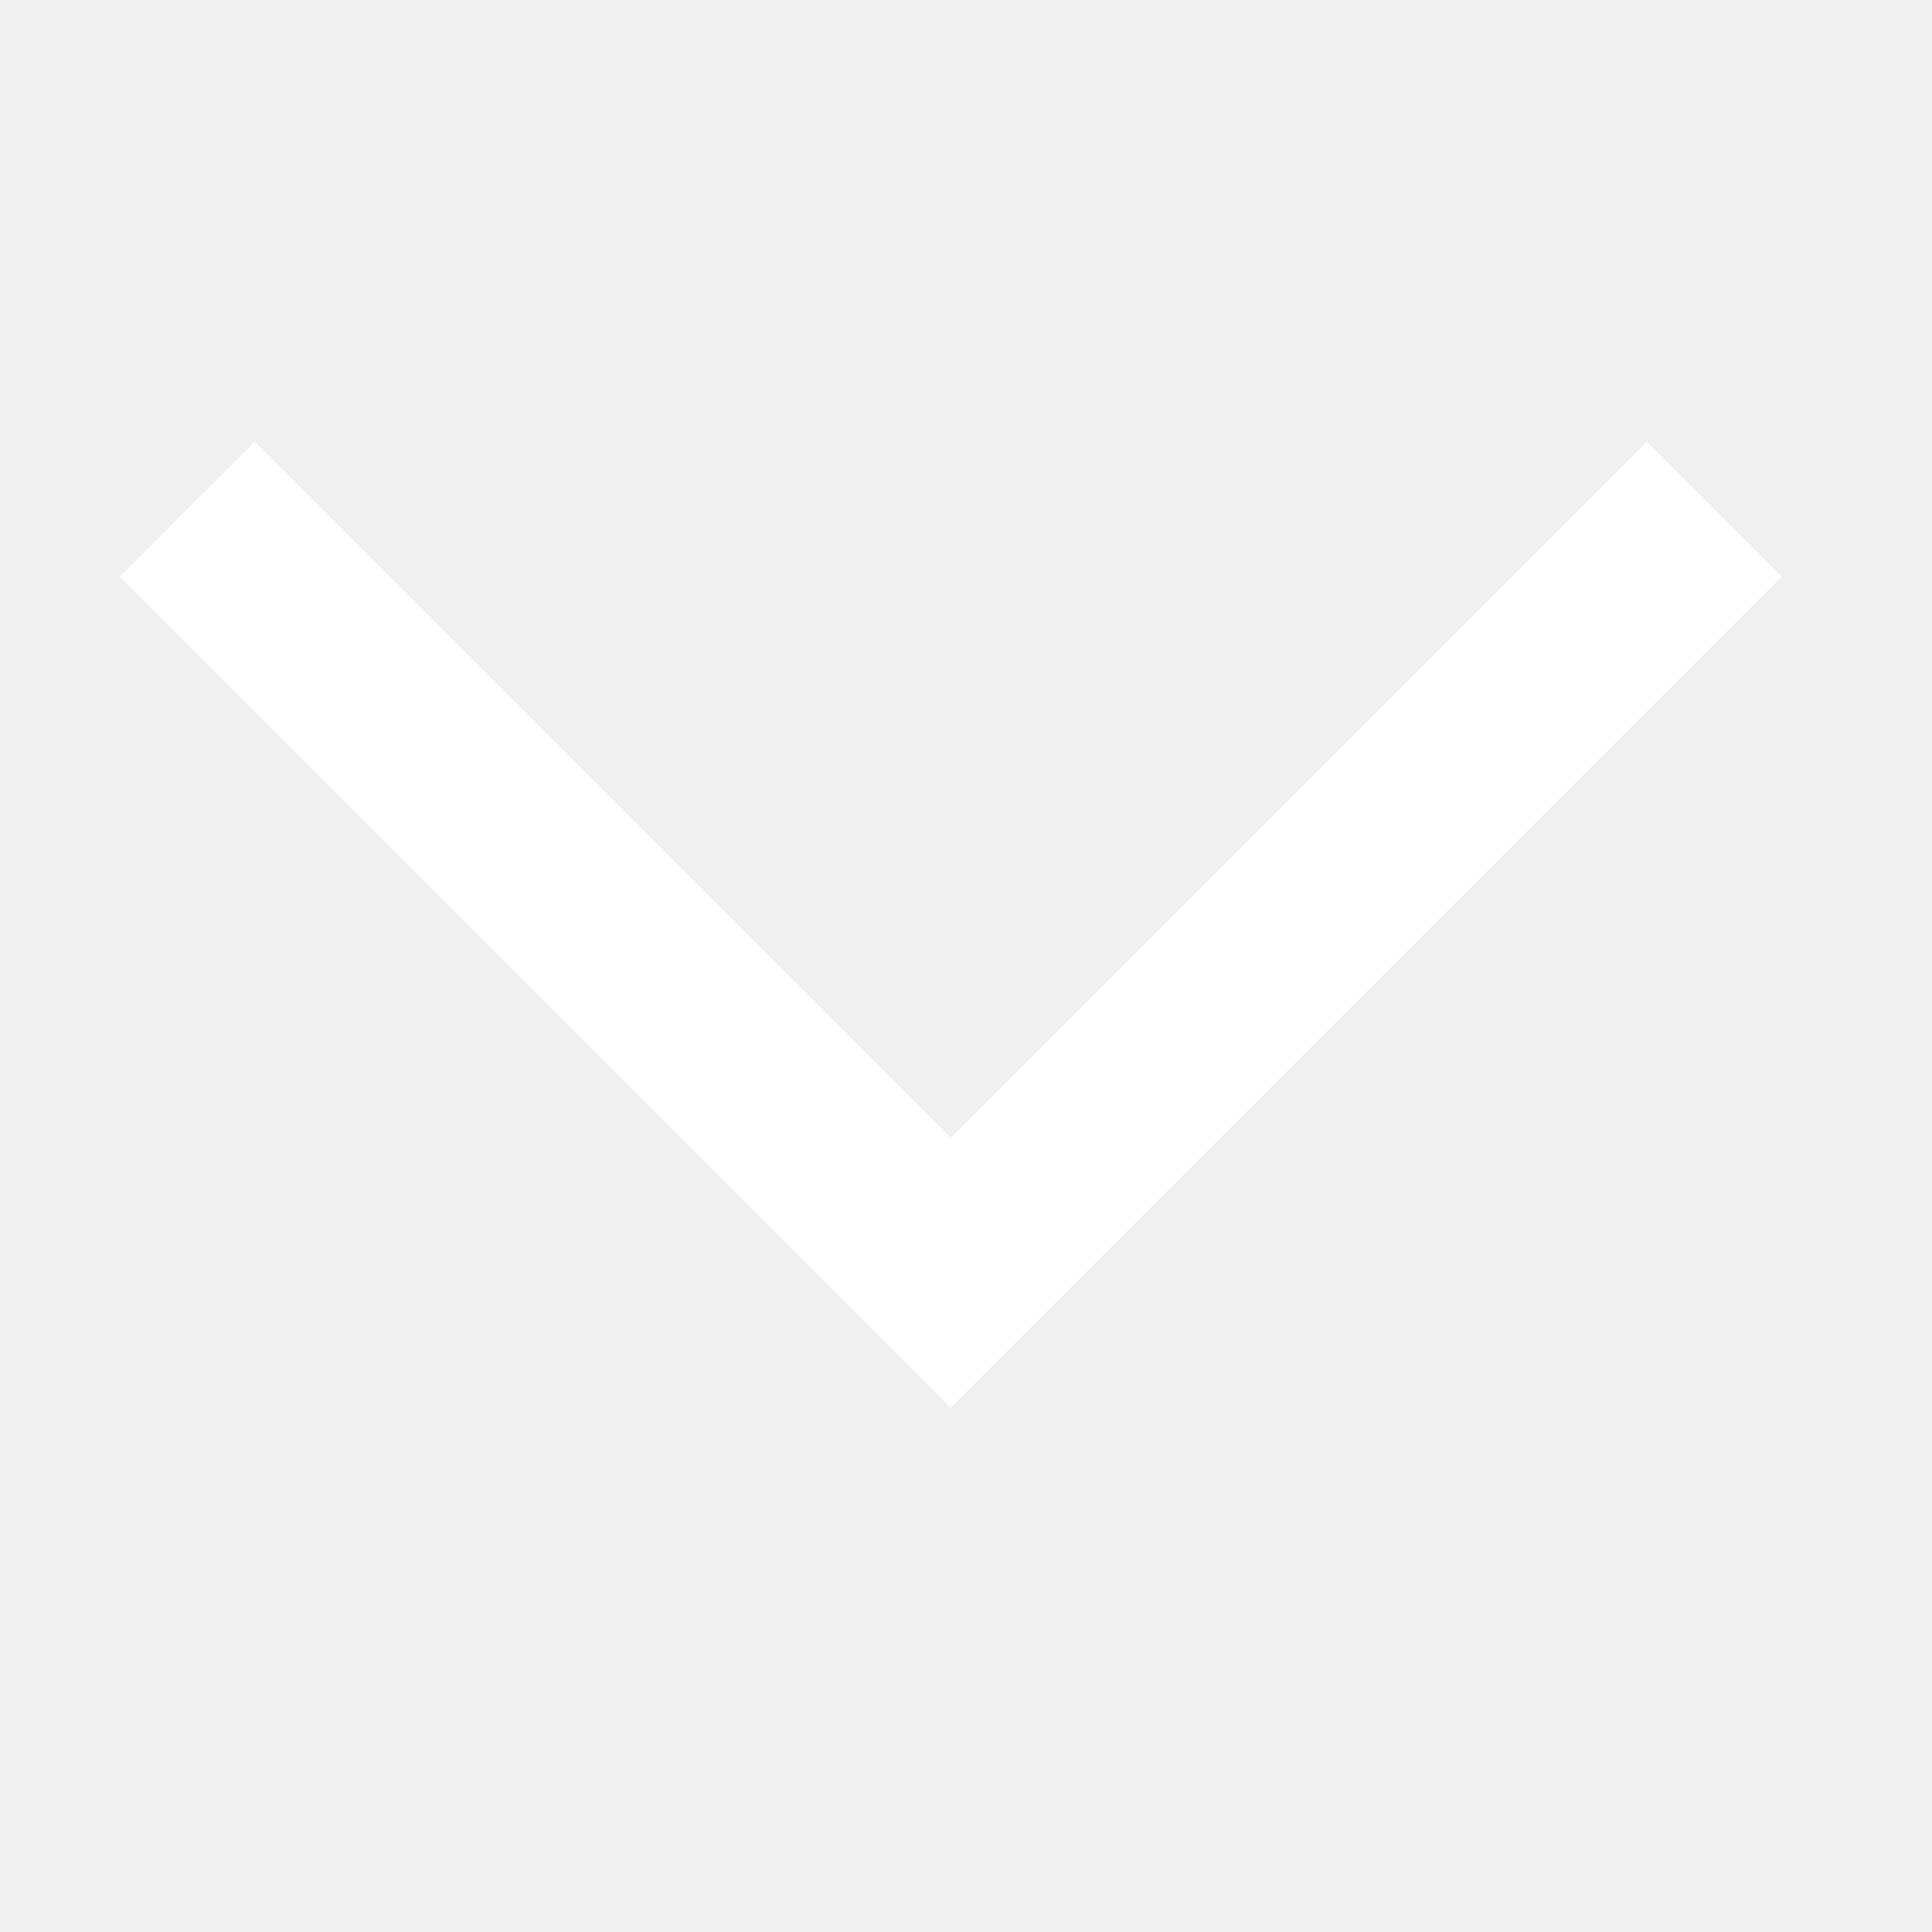
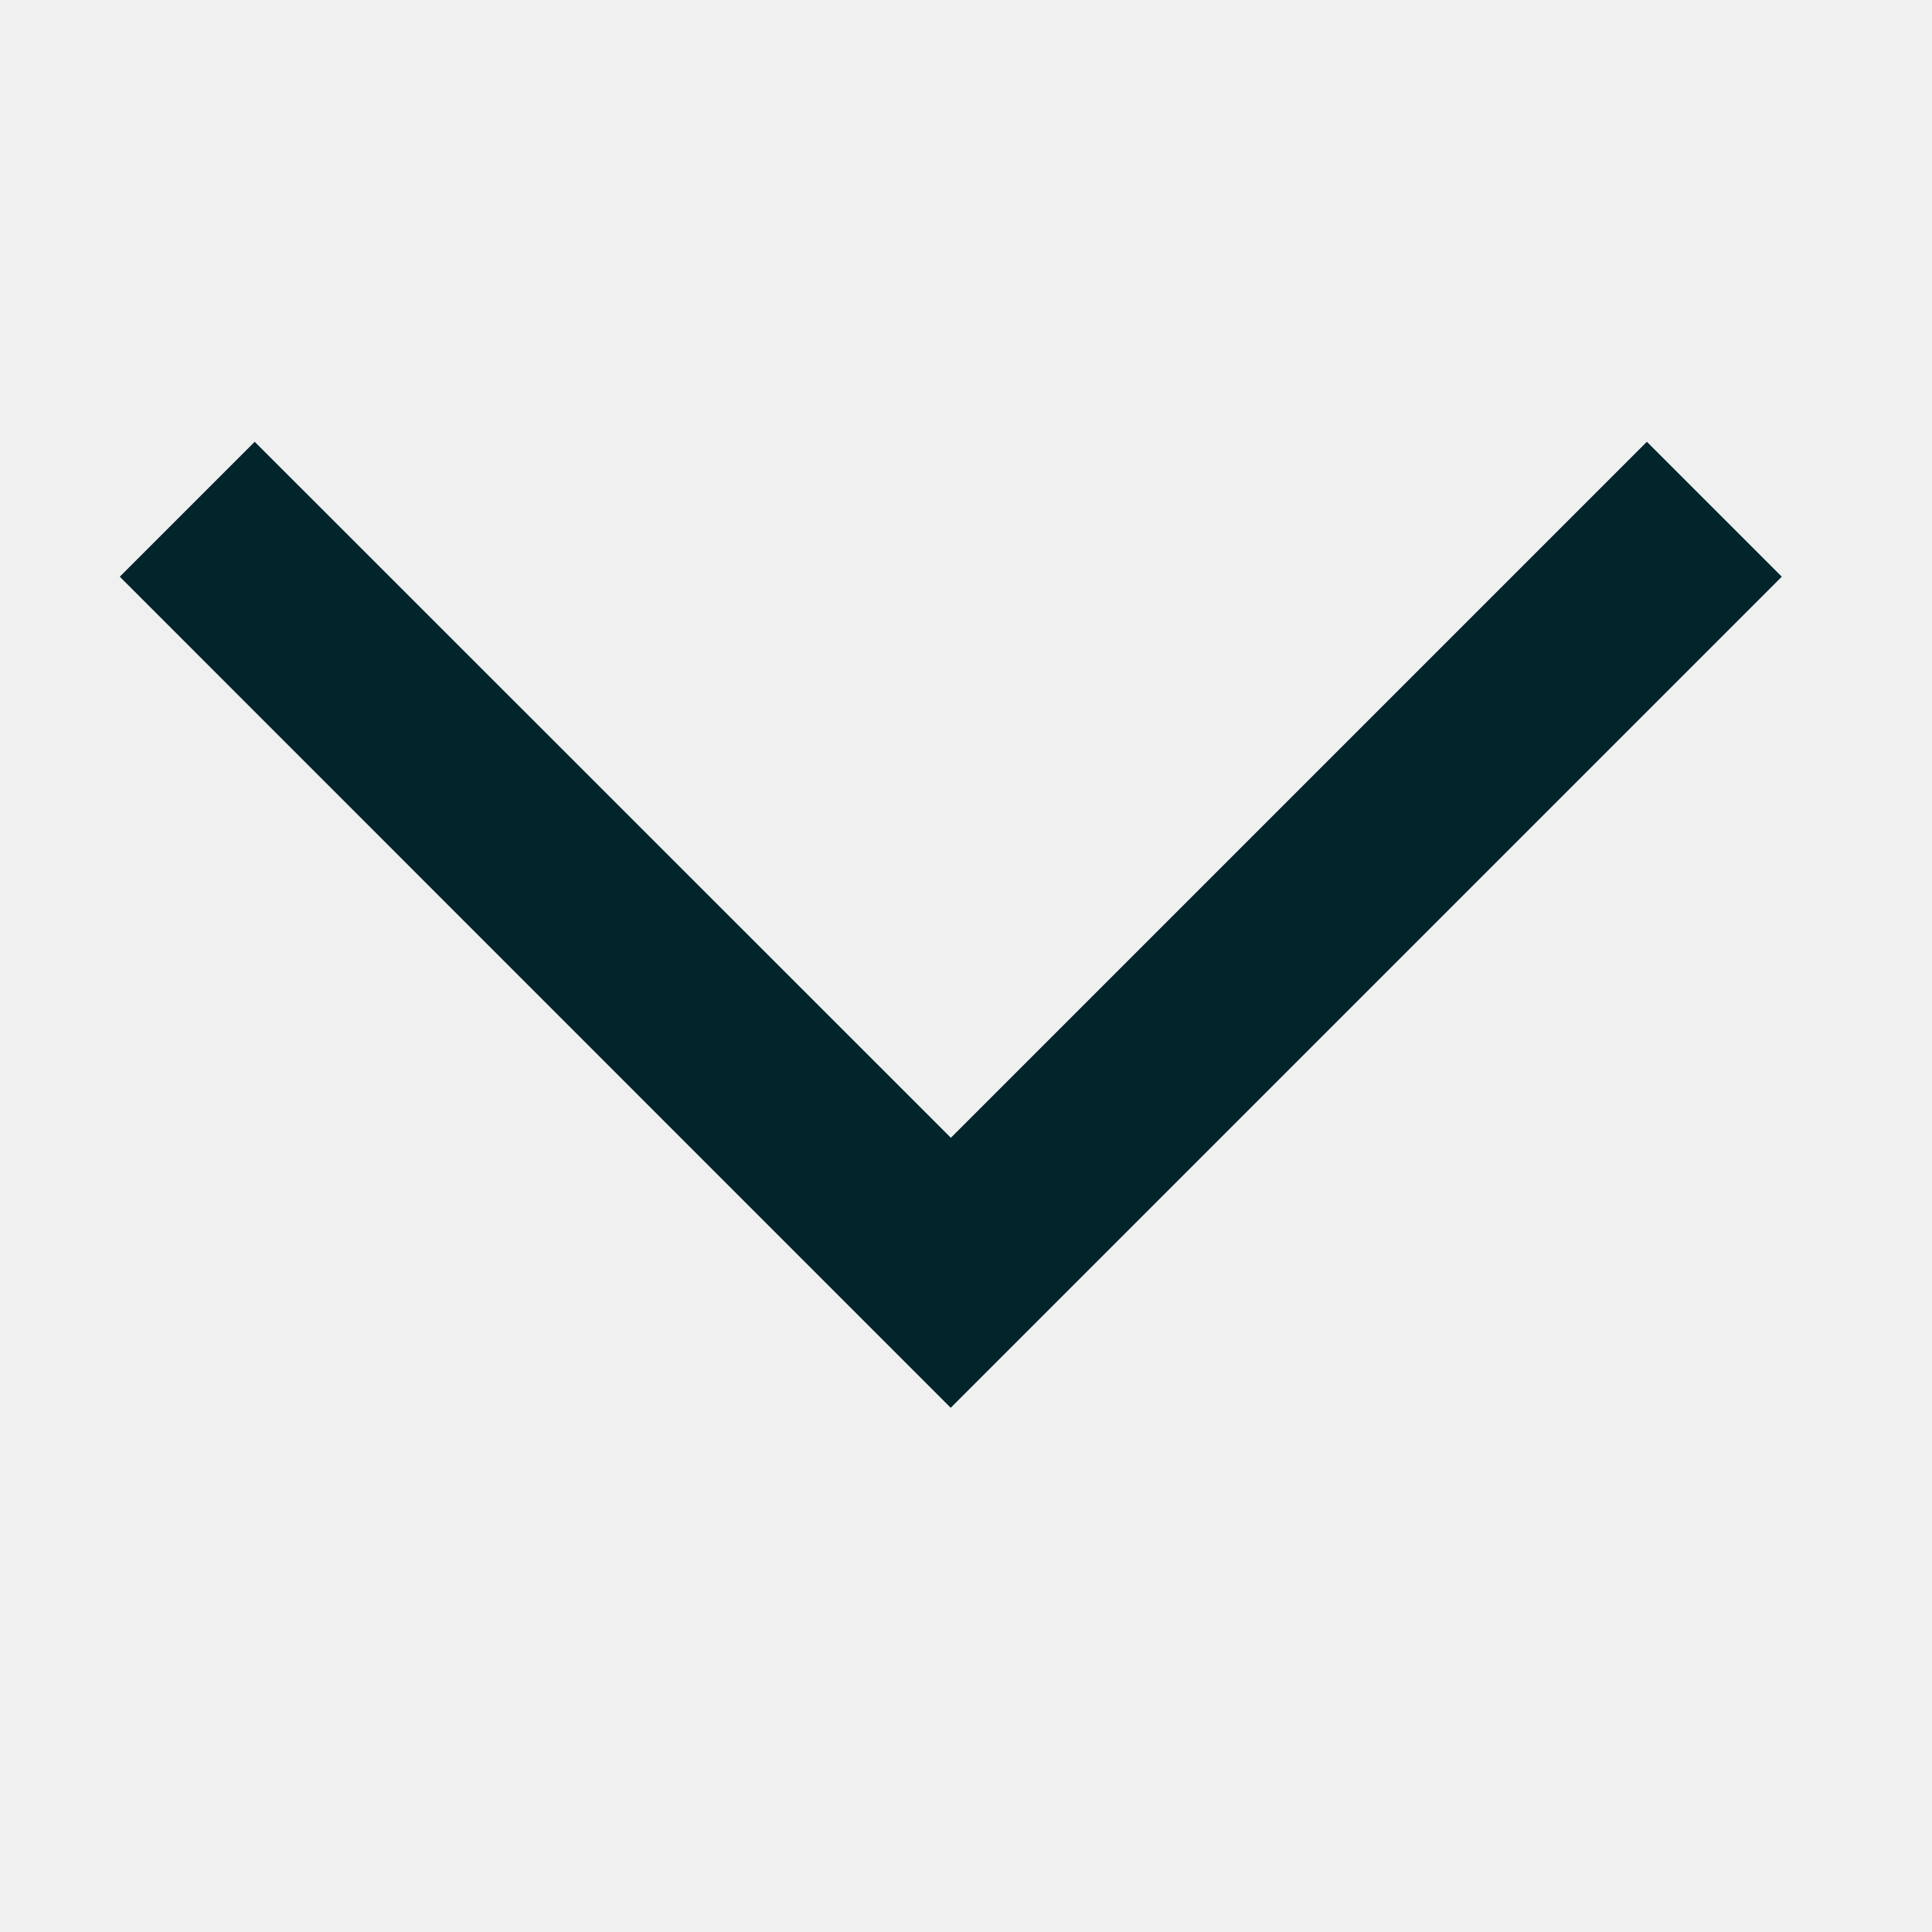
<svg xmlns="http://www.w3.org/2000/svg" viewBox="3343 -1546 12 12">
  <defs>
-     <style>.a{fill:#fff;}.b{fill:none;}</style>
+     <style>.a{fill:#02242b;}.b{fill:none;}</style>
  </defs>
  <g transform="translate(2163 -1601)">
    <g transform="translate(1166.744 88.744)">
      <path class="a" d="M13.616,4.131l-.838-.838L8.455,7.616,4.131,3.293l-.838.838L7.616,8.455l.838.838.838-.838Z" transform="translate(10.707 -34.293)" />
    </g>
    <rect class="b" width="12" height="12" transform="translate(1180 55)" />
  </g>
</svg>
